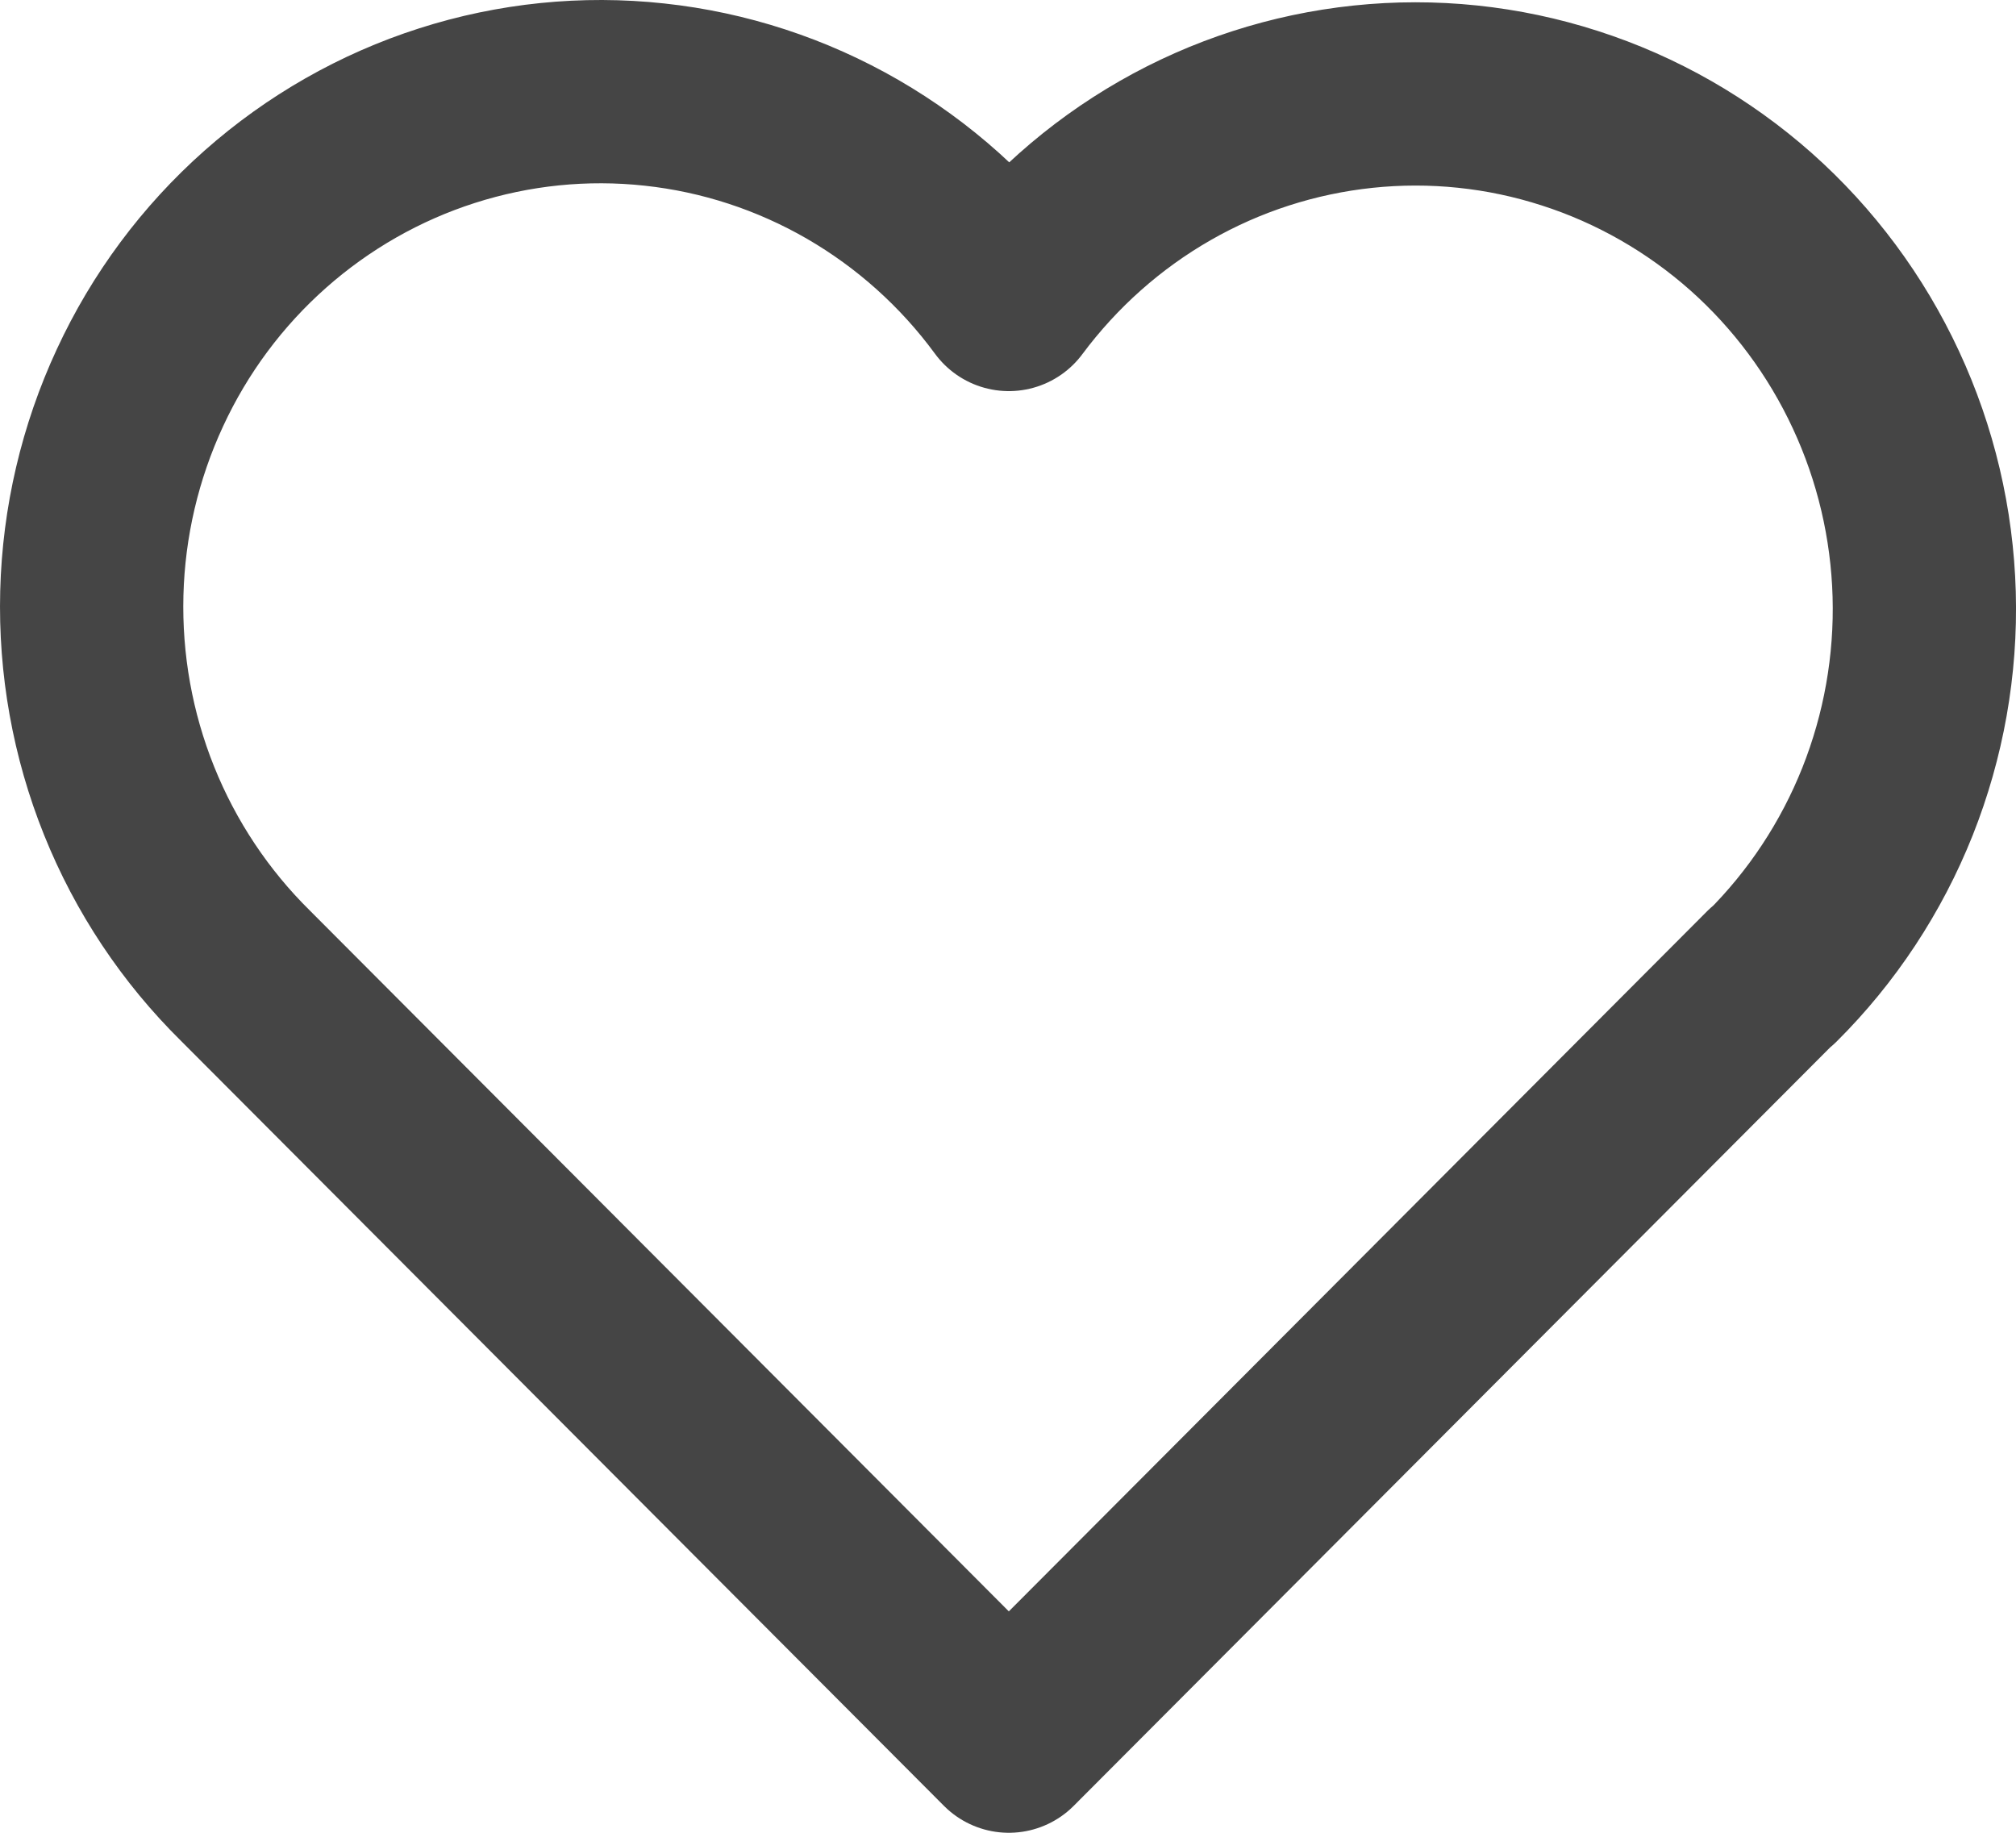
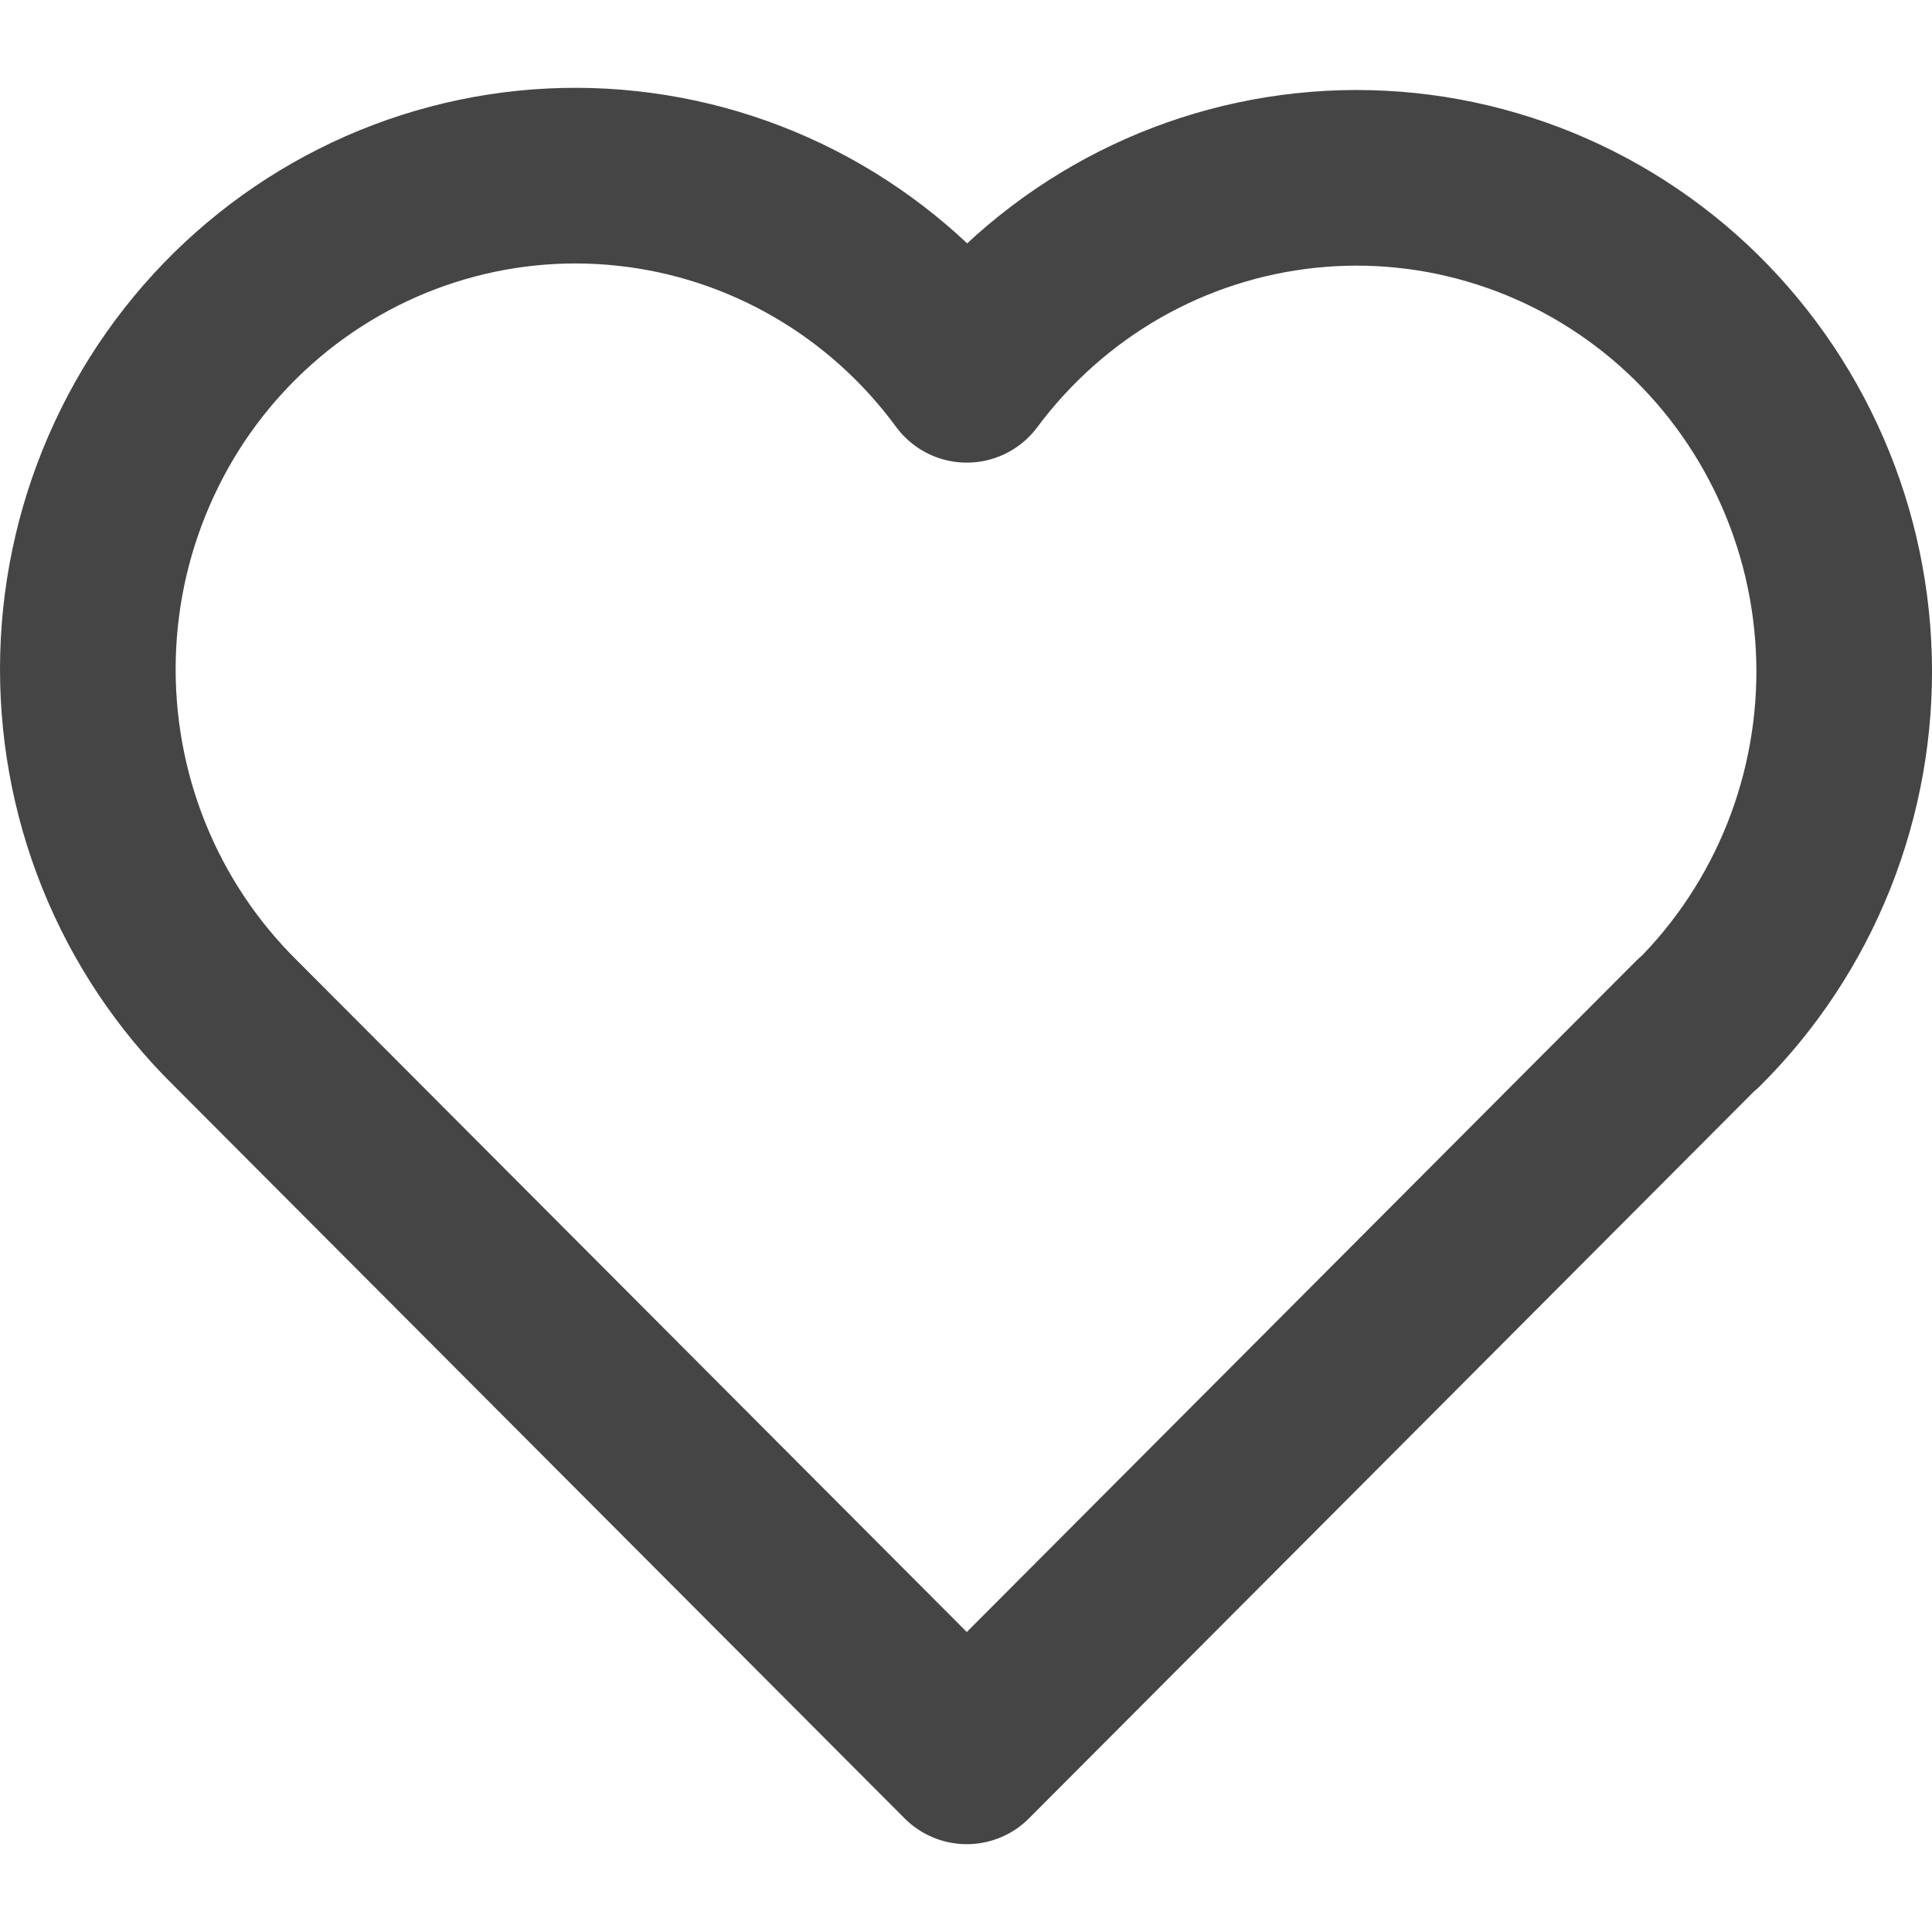
- <svg xmlns="http://www.w3.org/2000/svg" width="22" height="20" viewBox="0 0 22 20" fill="none">
+ <svg xmlns="http://www.w3.org/2000/svg" width="35" height="35" viewBox="0 0 22 20" fill="none">
  <path d="M19.338 10.649L11.009 19L2.68 10.649C2.131 10.108 1.698 9.458 1.409 8.739C1.12 8.02 0.982 7.249 1.002 6.473C1.022 5.697 1.201 4.934 1.527 4.232C1.852 3.529 2.318 2.903 2.895 2.392C3.472 1.881 4.147 1.496 4.878 1.262C5.609 1.028 6.379 0.949 7.142 1.032C7.904 1.114 8.641 1.355 9.307 1.74C9.972 2.125 10.552 2.645 11.009 3.268C11.469 2.65 12.049 2.134 12.714 1.753C13.379 1.372 14.115 1.135 14.875 1.055C15.635 0.975 16.403 1.055 17.131 1.29C17.86 1.524 18.532 1.909 19.107 2.418C19.681 2.928 20.146 3.553 20.471 4.253C20.797 4.953 20.976 5.713 20.998 6.486C21.02 7.259 20.883 8.029 20.598 8.746C20.312 9.464 19.883 10.114 19.338 10.656" stroke="#454545" stroke-width="2" stroke-linecap="round" stroke-linejoin="round" />
</svg>
